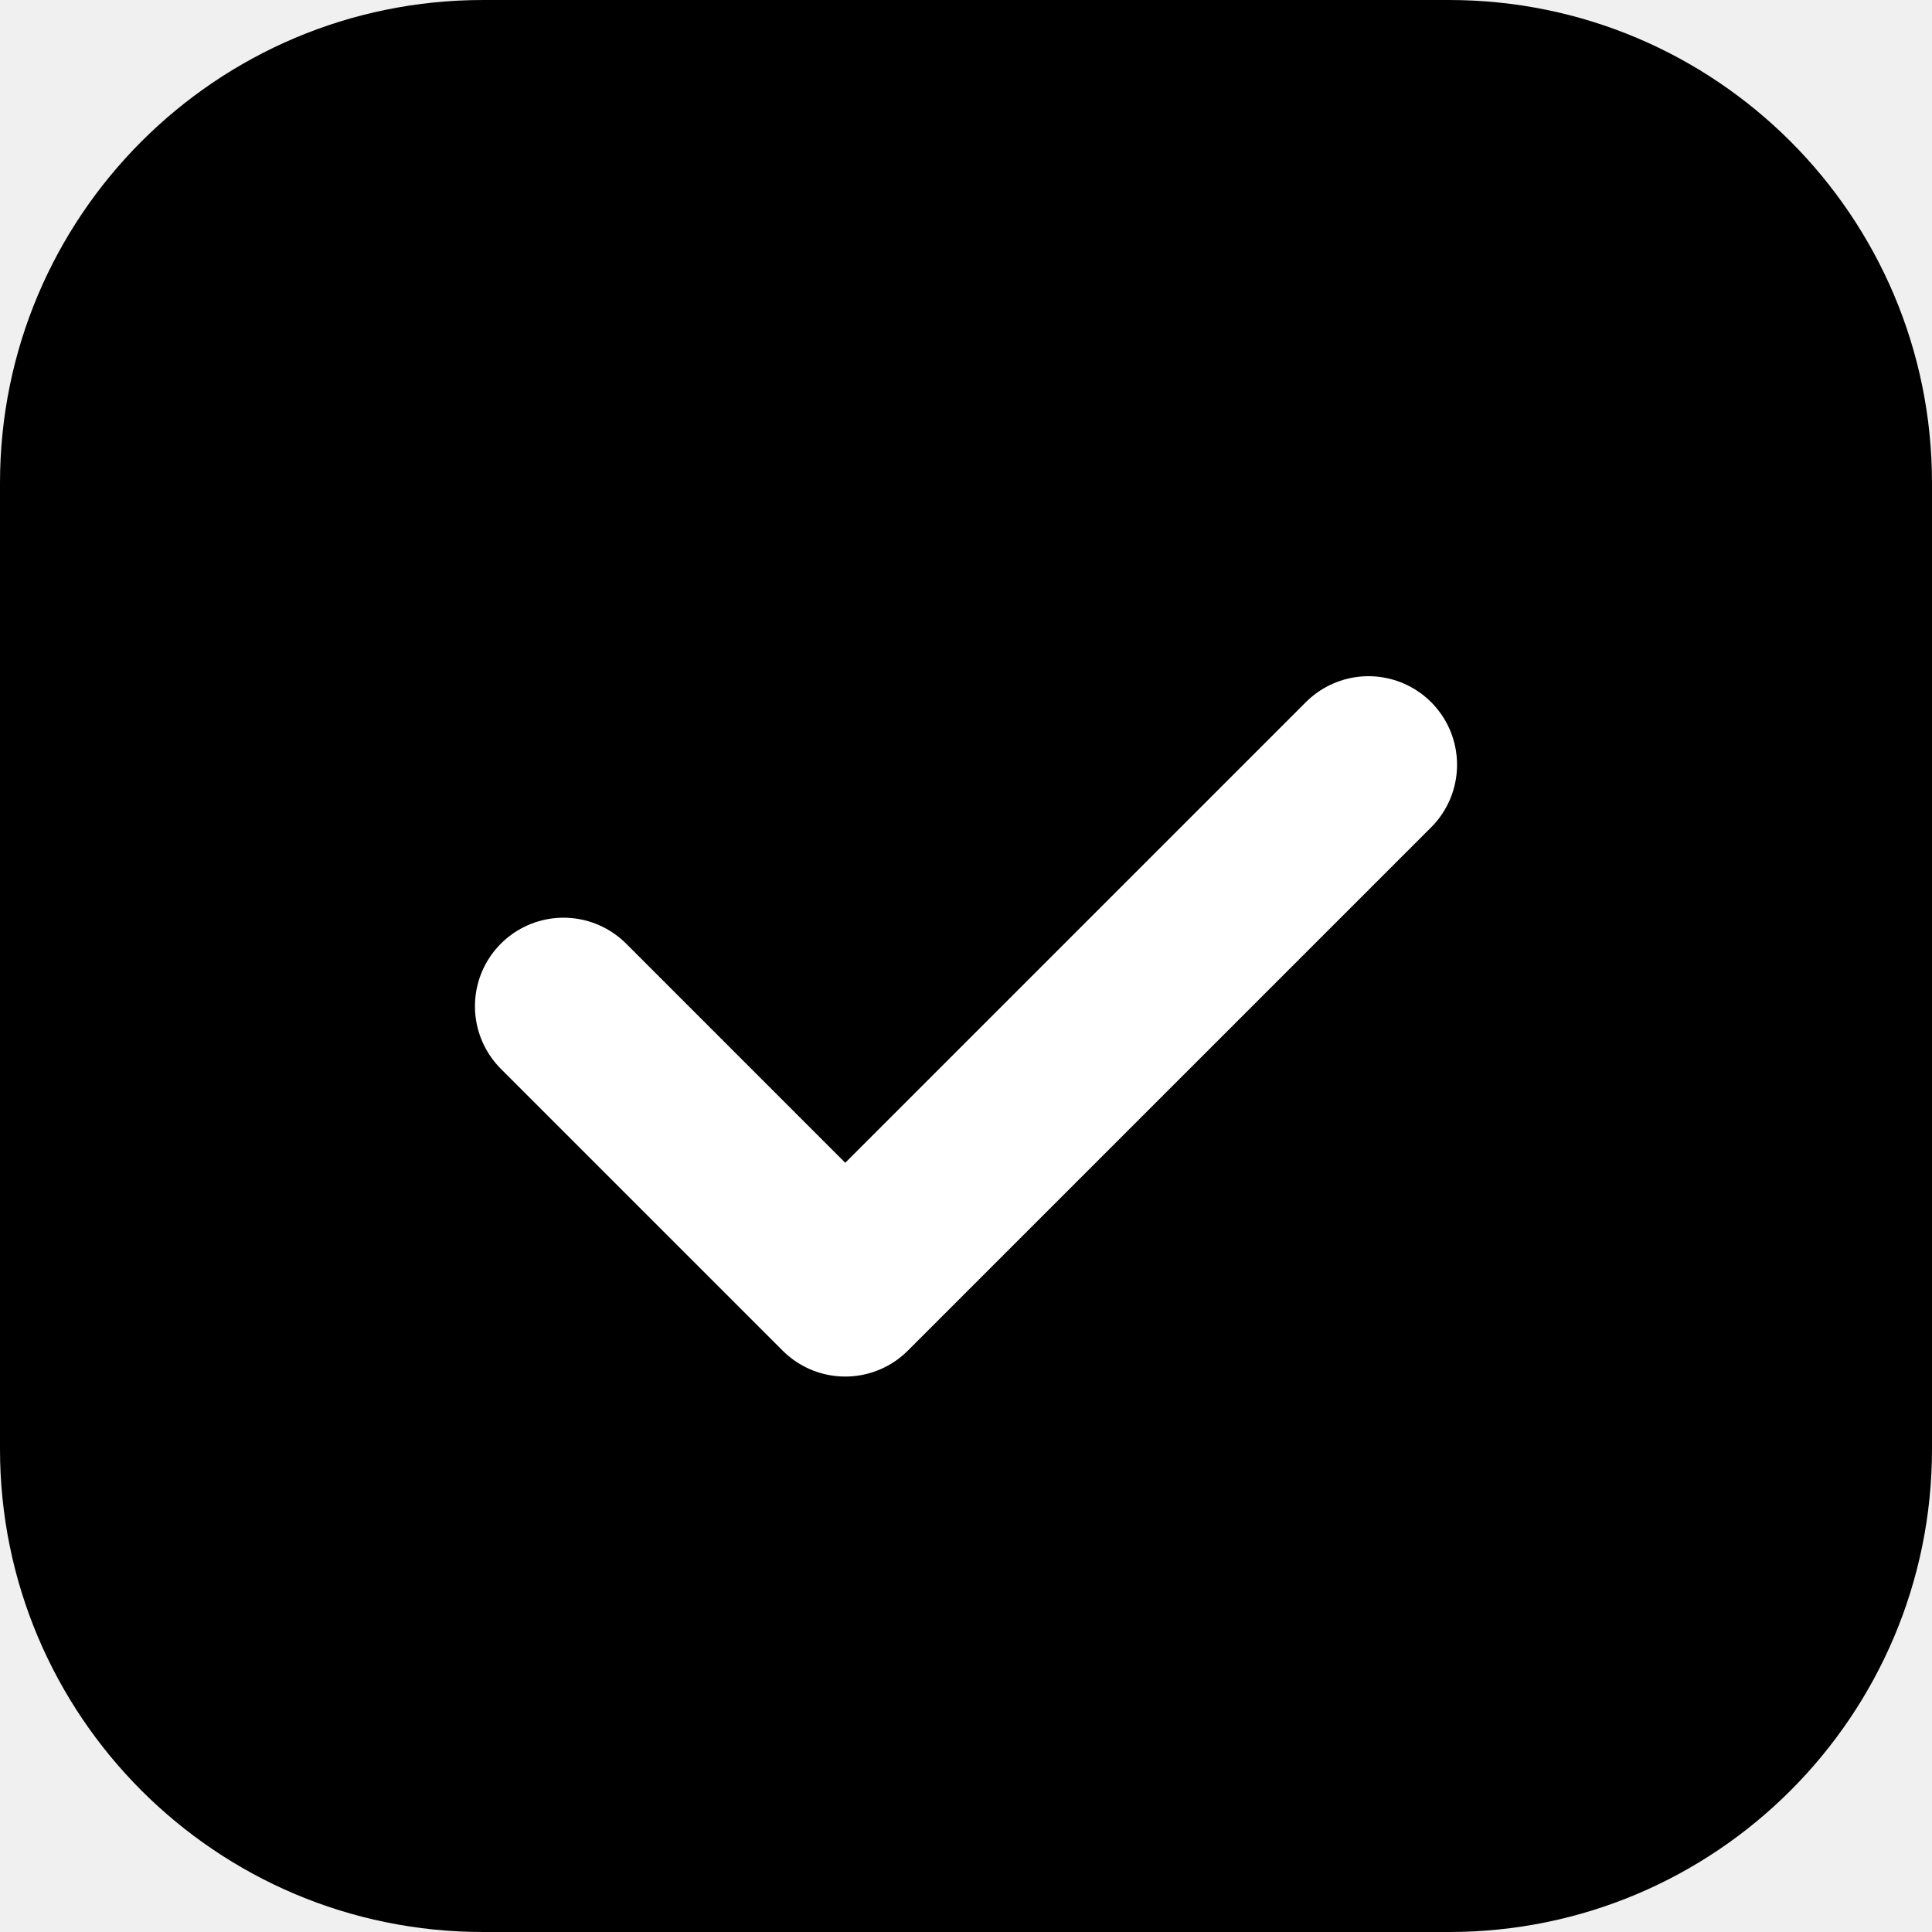
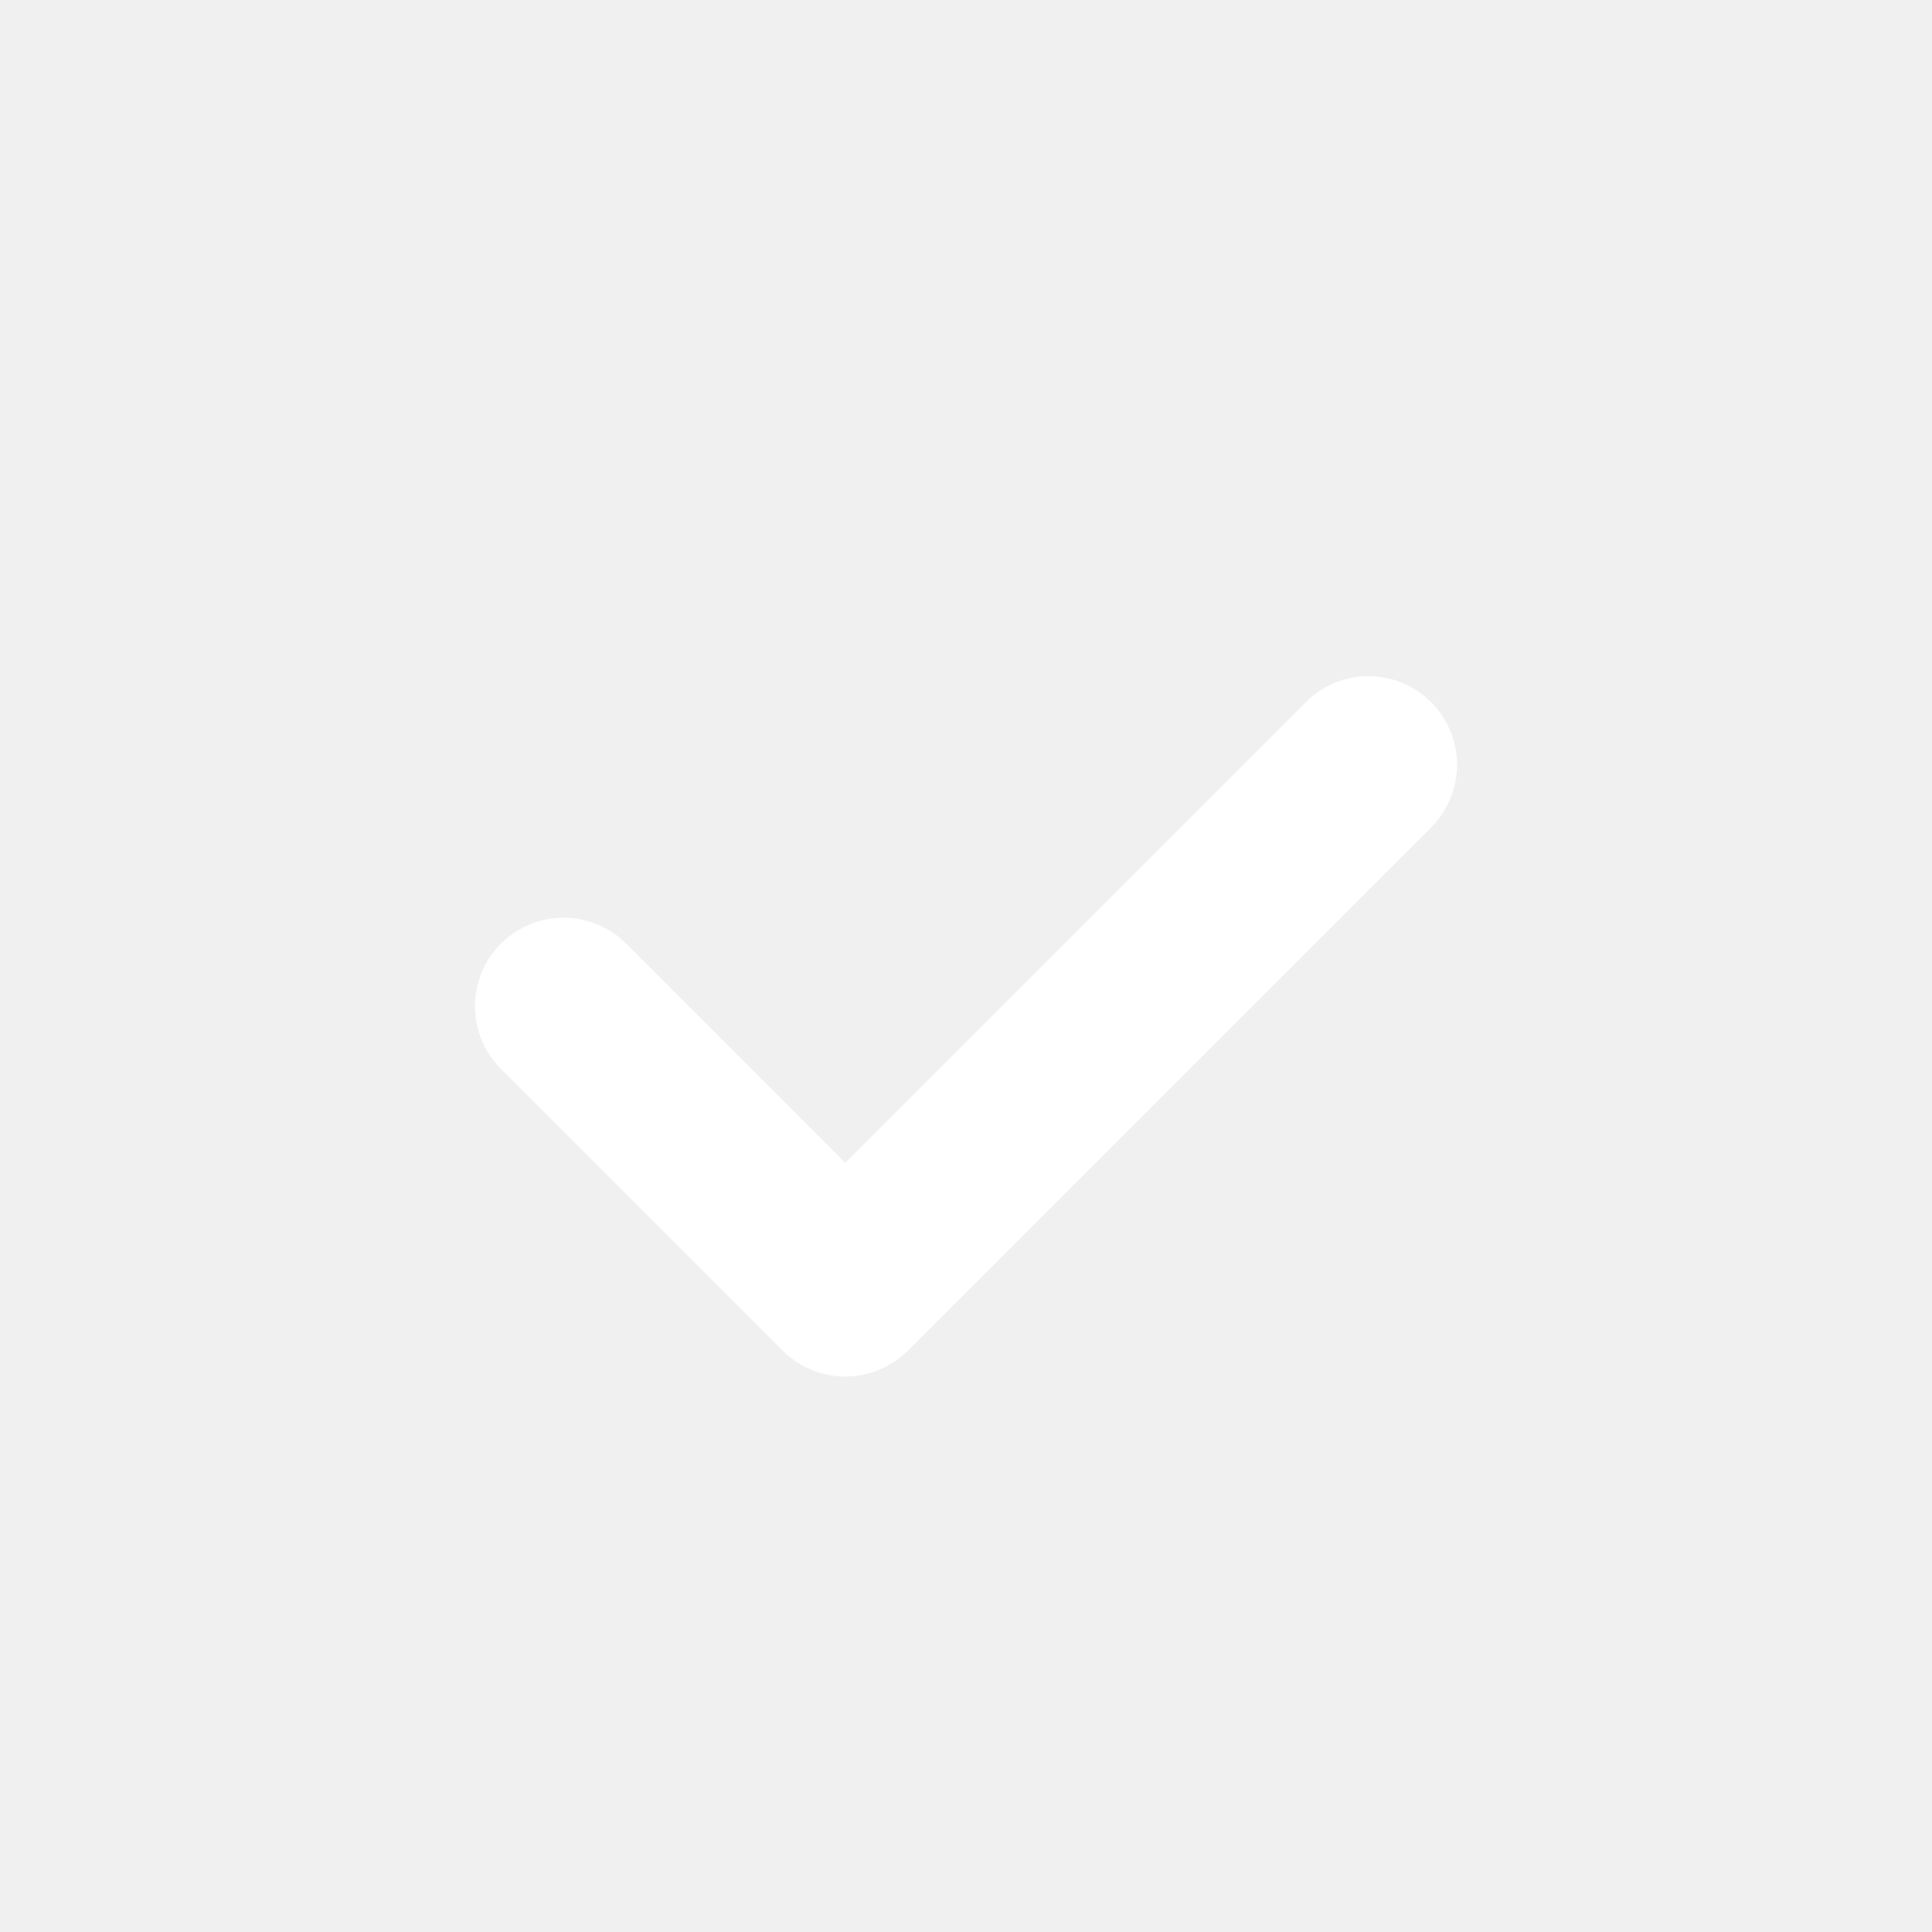
- <svg width="24" height="24" viewBox="0 0 24 24" fill="none">
-   <rect width="24" height="24" rx="6" fill="currentColor" />
+ <svg xmlns="http://www.w3.org/2000/svg" width="24" height="24" viewBox="0 0 24 24" fill="none">
+   <rect width="24" height="24" rx="6" fill="none" />
  <path d="M7 12.5L10.5 16L17 9.5" stroke="white" stroke-width="2.2" stroke-linecap="round" stroke-linejoin="round" />
</svg>
